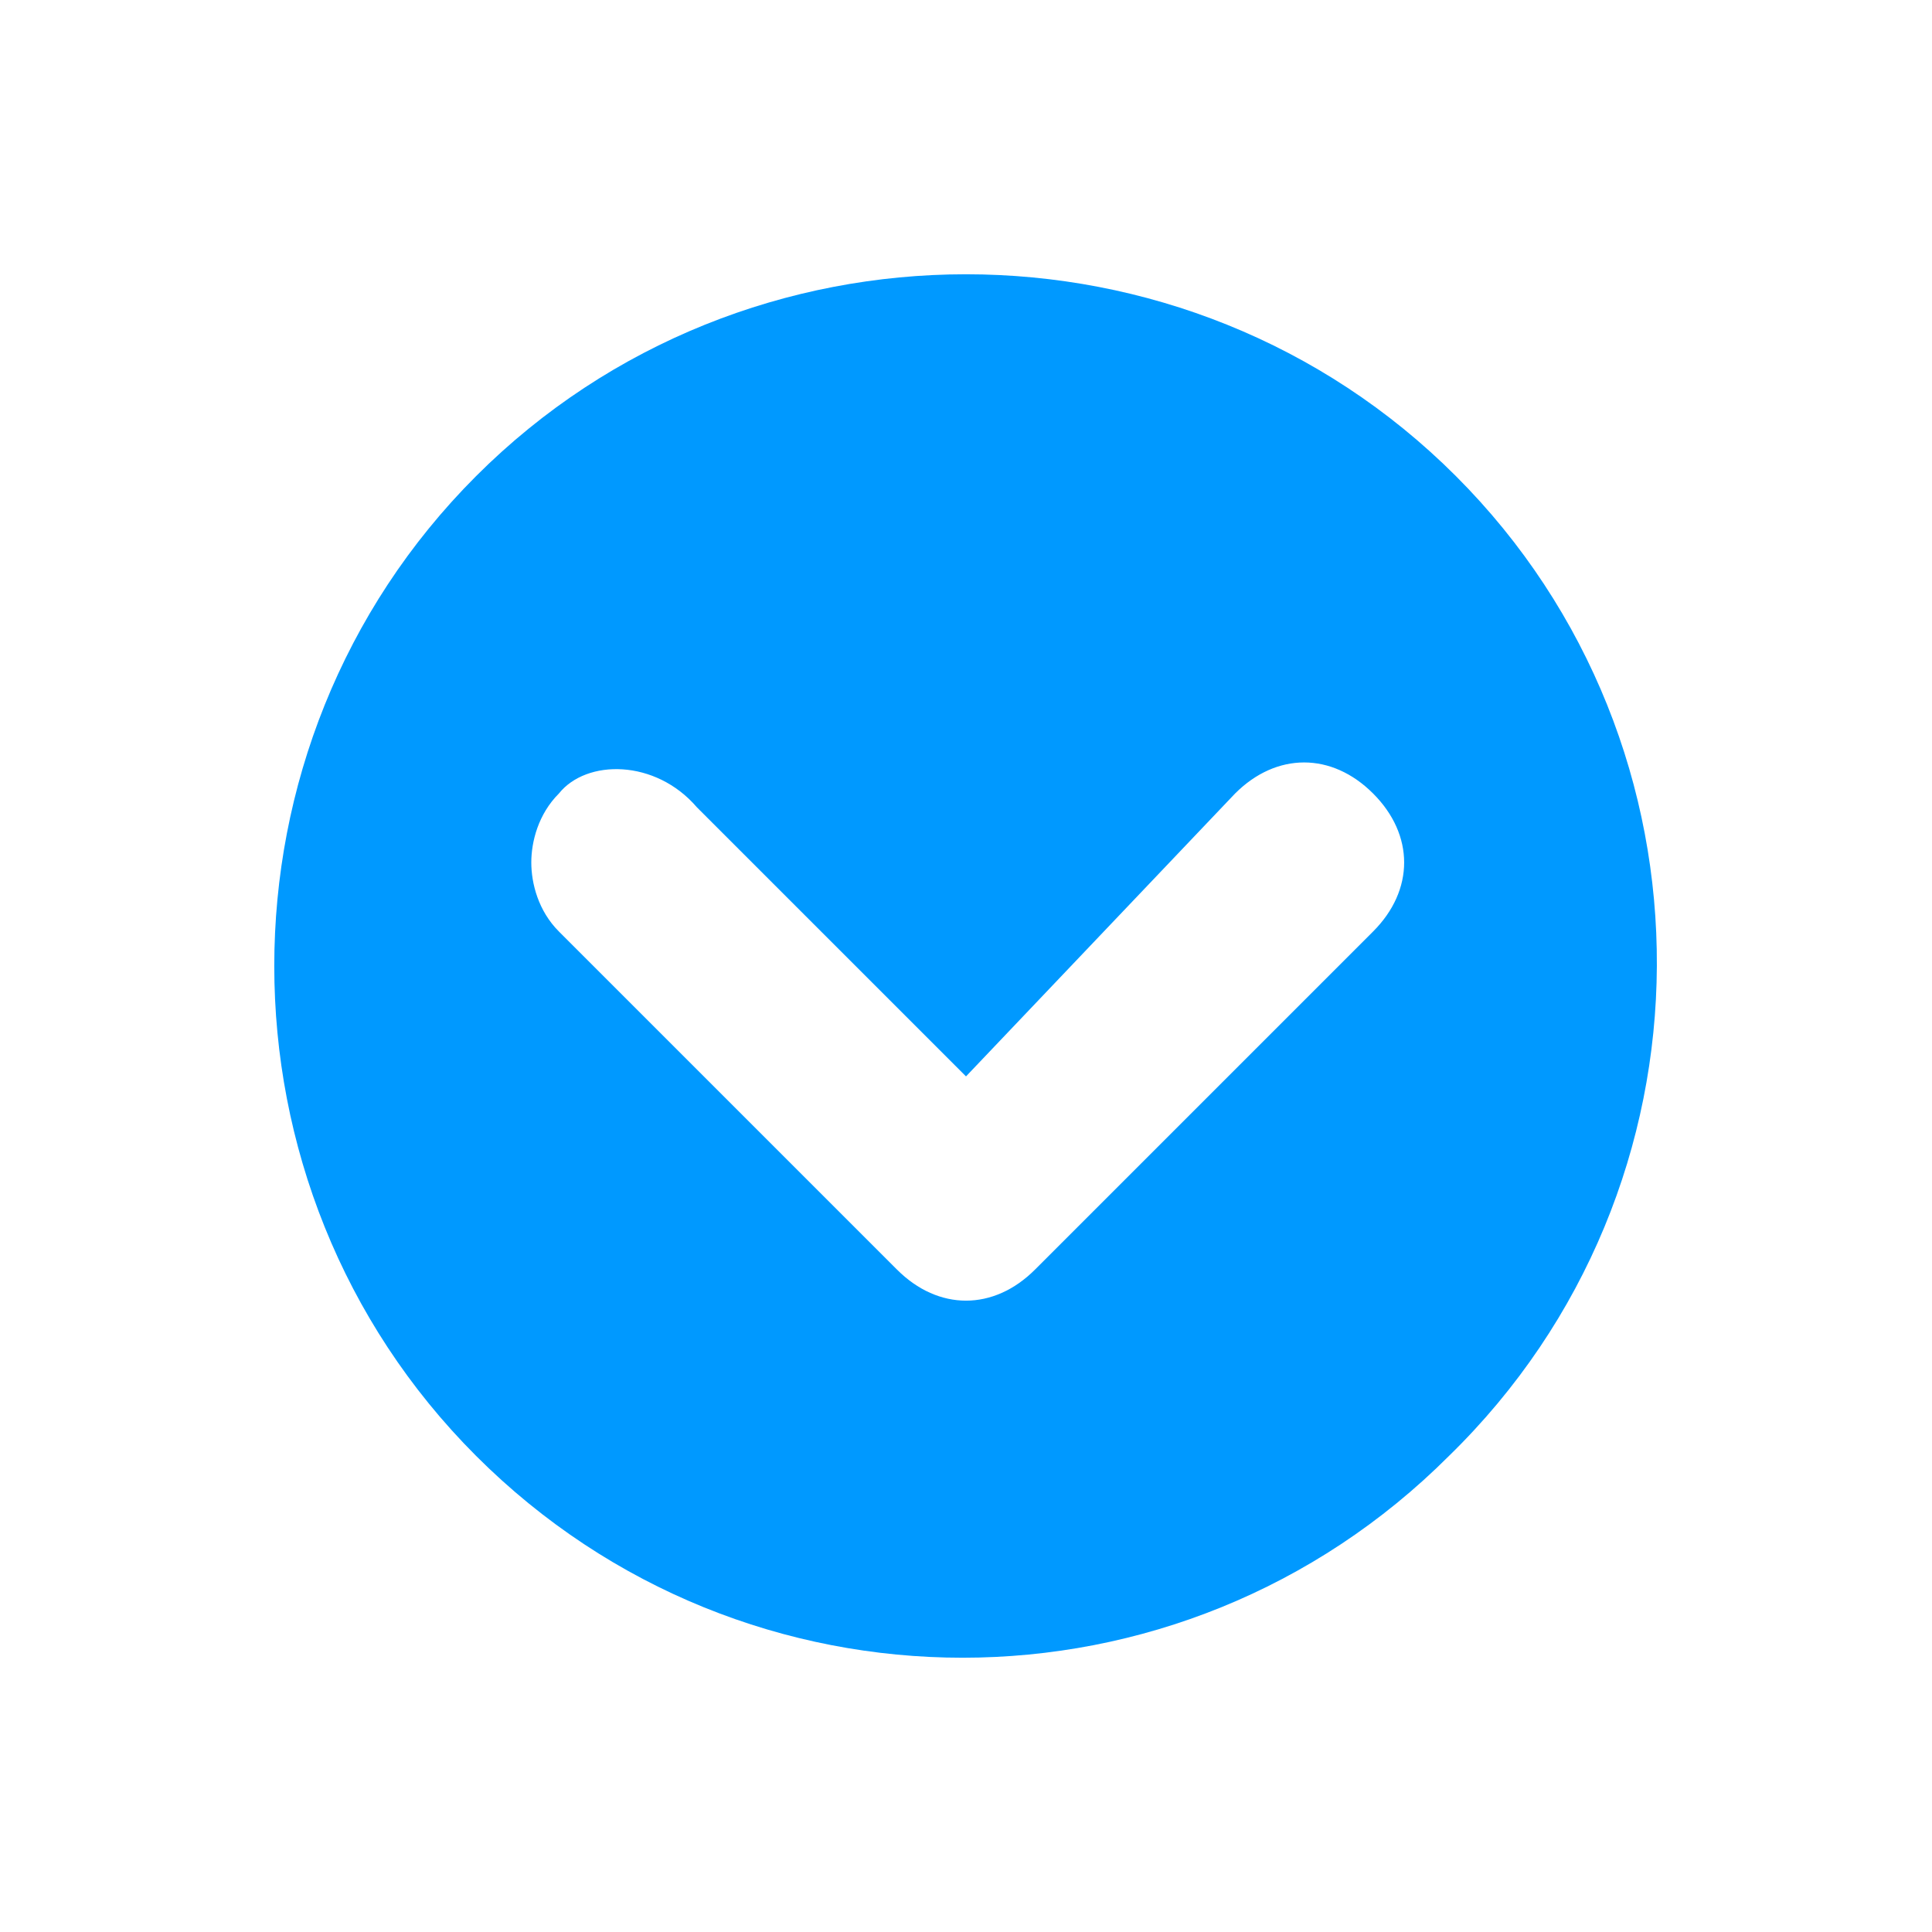
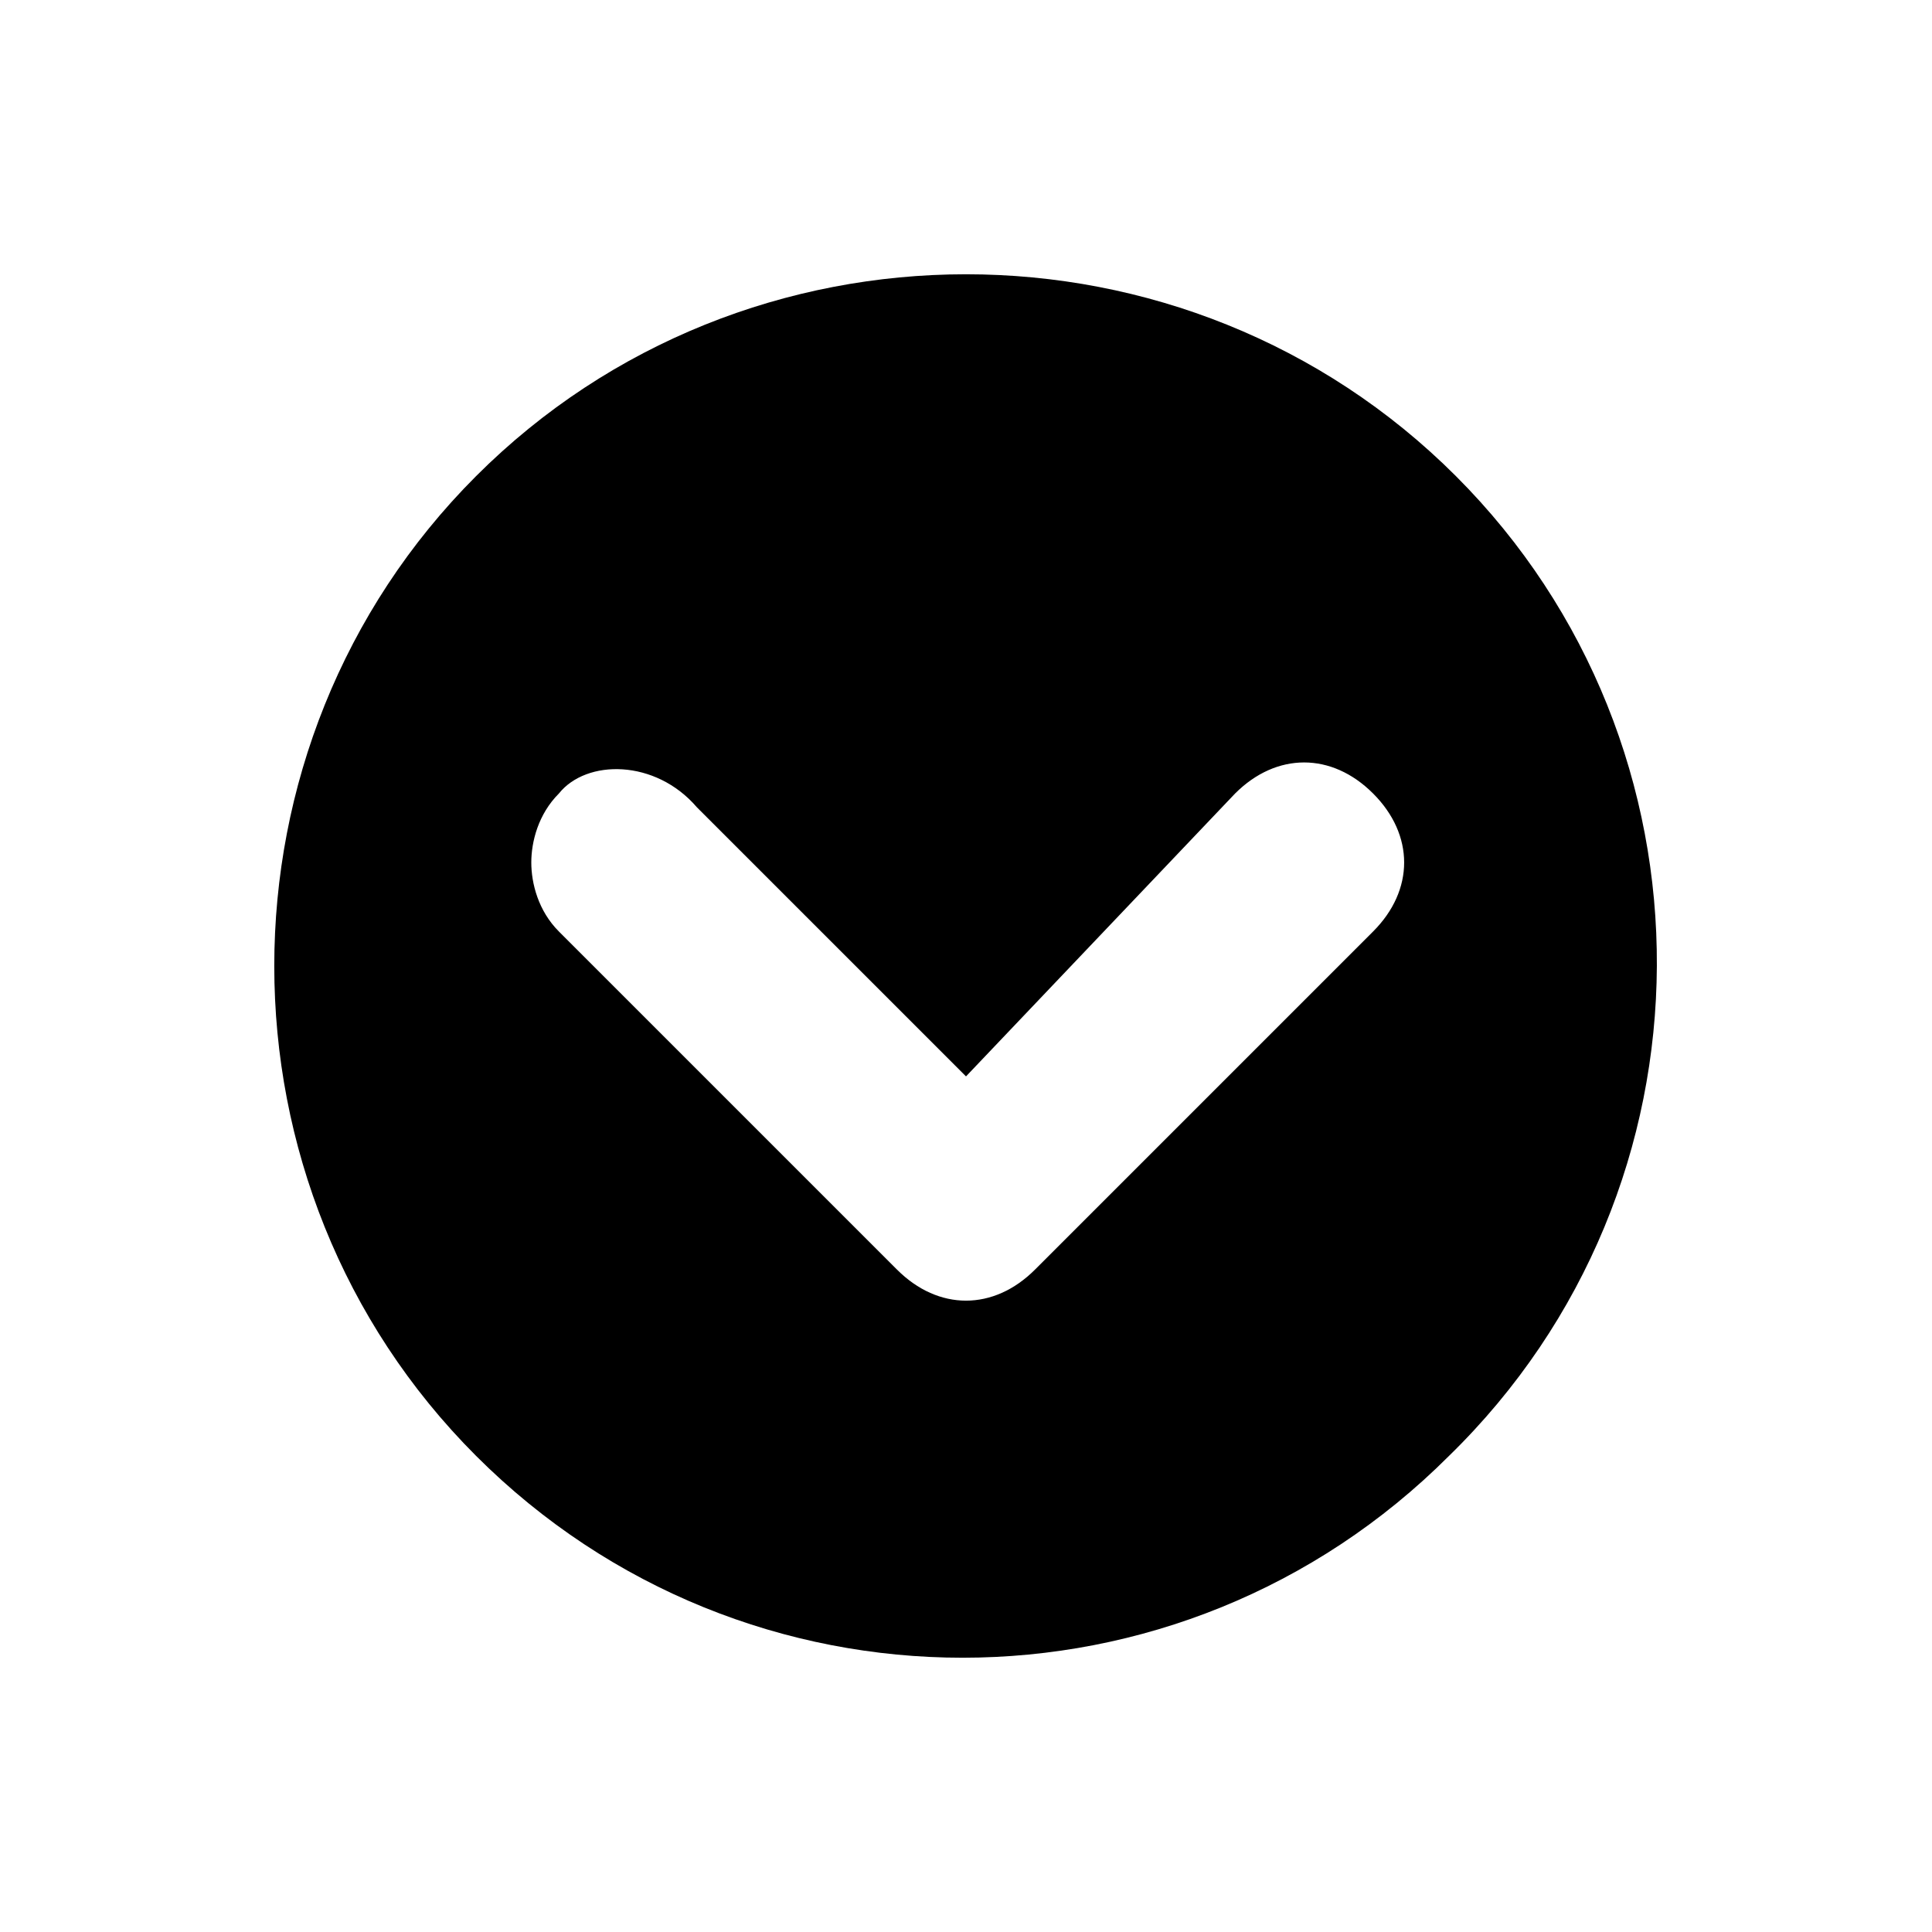
<svg xmlns="http://www.w3.org/2000/svg" version="1.1" id="Layer_1" x="0px" y="0px" viewBox="0 0 28 28" style="enable-background:new 0 0 28 28;" xml:space="preserve">
-   <style type="text/css">
- 	.st0{fill:#0099FF;}
- </style>
  <path class="st0" d="M21.1,6.9C17.2,3,10.8,3,6.9,6.9S3,17.2,6.9,21.1s10.2,3.9,14.1,0C25,17.2,25,10.8,21.1,6.9z M8.1,11.5  c0.4-0.5,1.4-0.5,2,0.2l3.9,3.9l3.9-4.1c0.6-0.6,1.4-0.6,2,0s0.6,1.4,0,2L15,18.4c-0.6,0.6-1.4,0.6-2,0l-4.9-4.9  c-0.3-0.3-0.4-0.7-0.4-1S7.8,11.8,8.1,11.5z" />
</svg>
